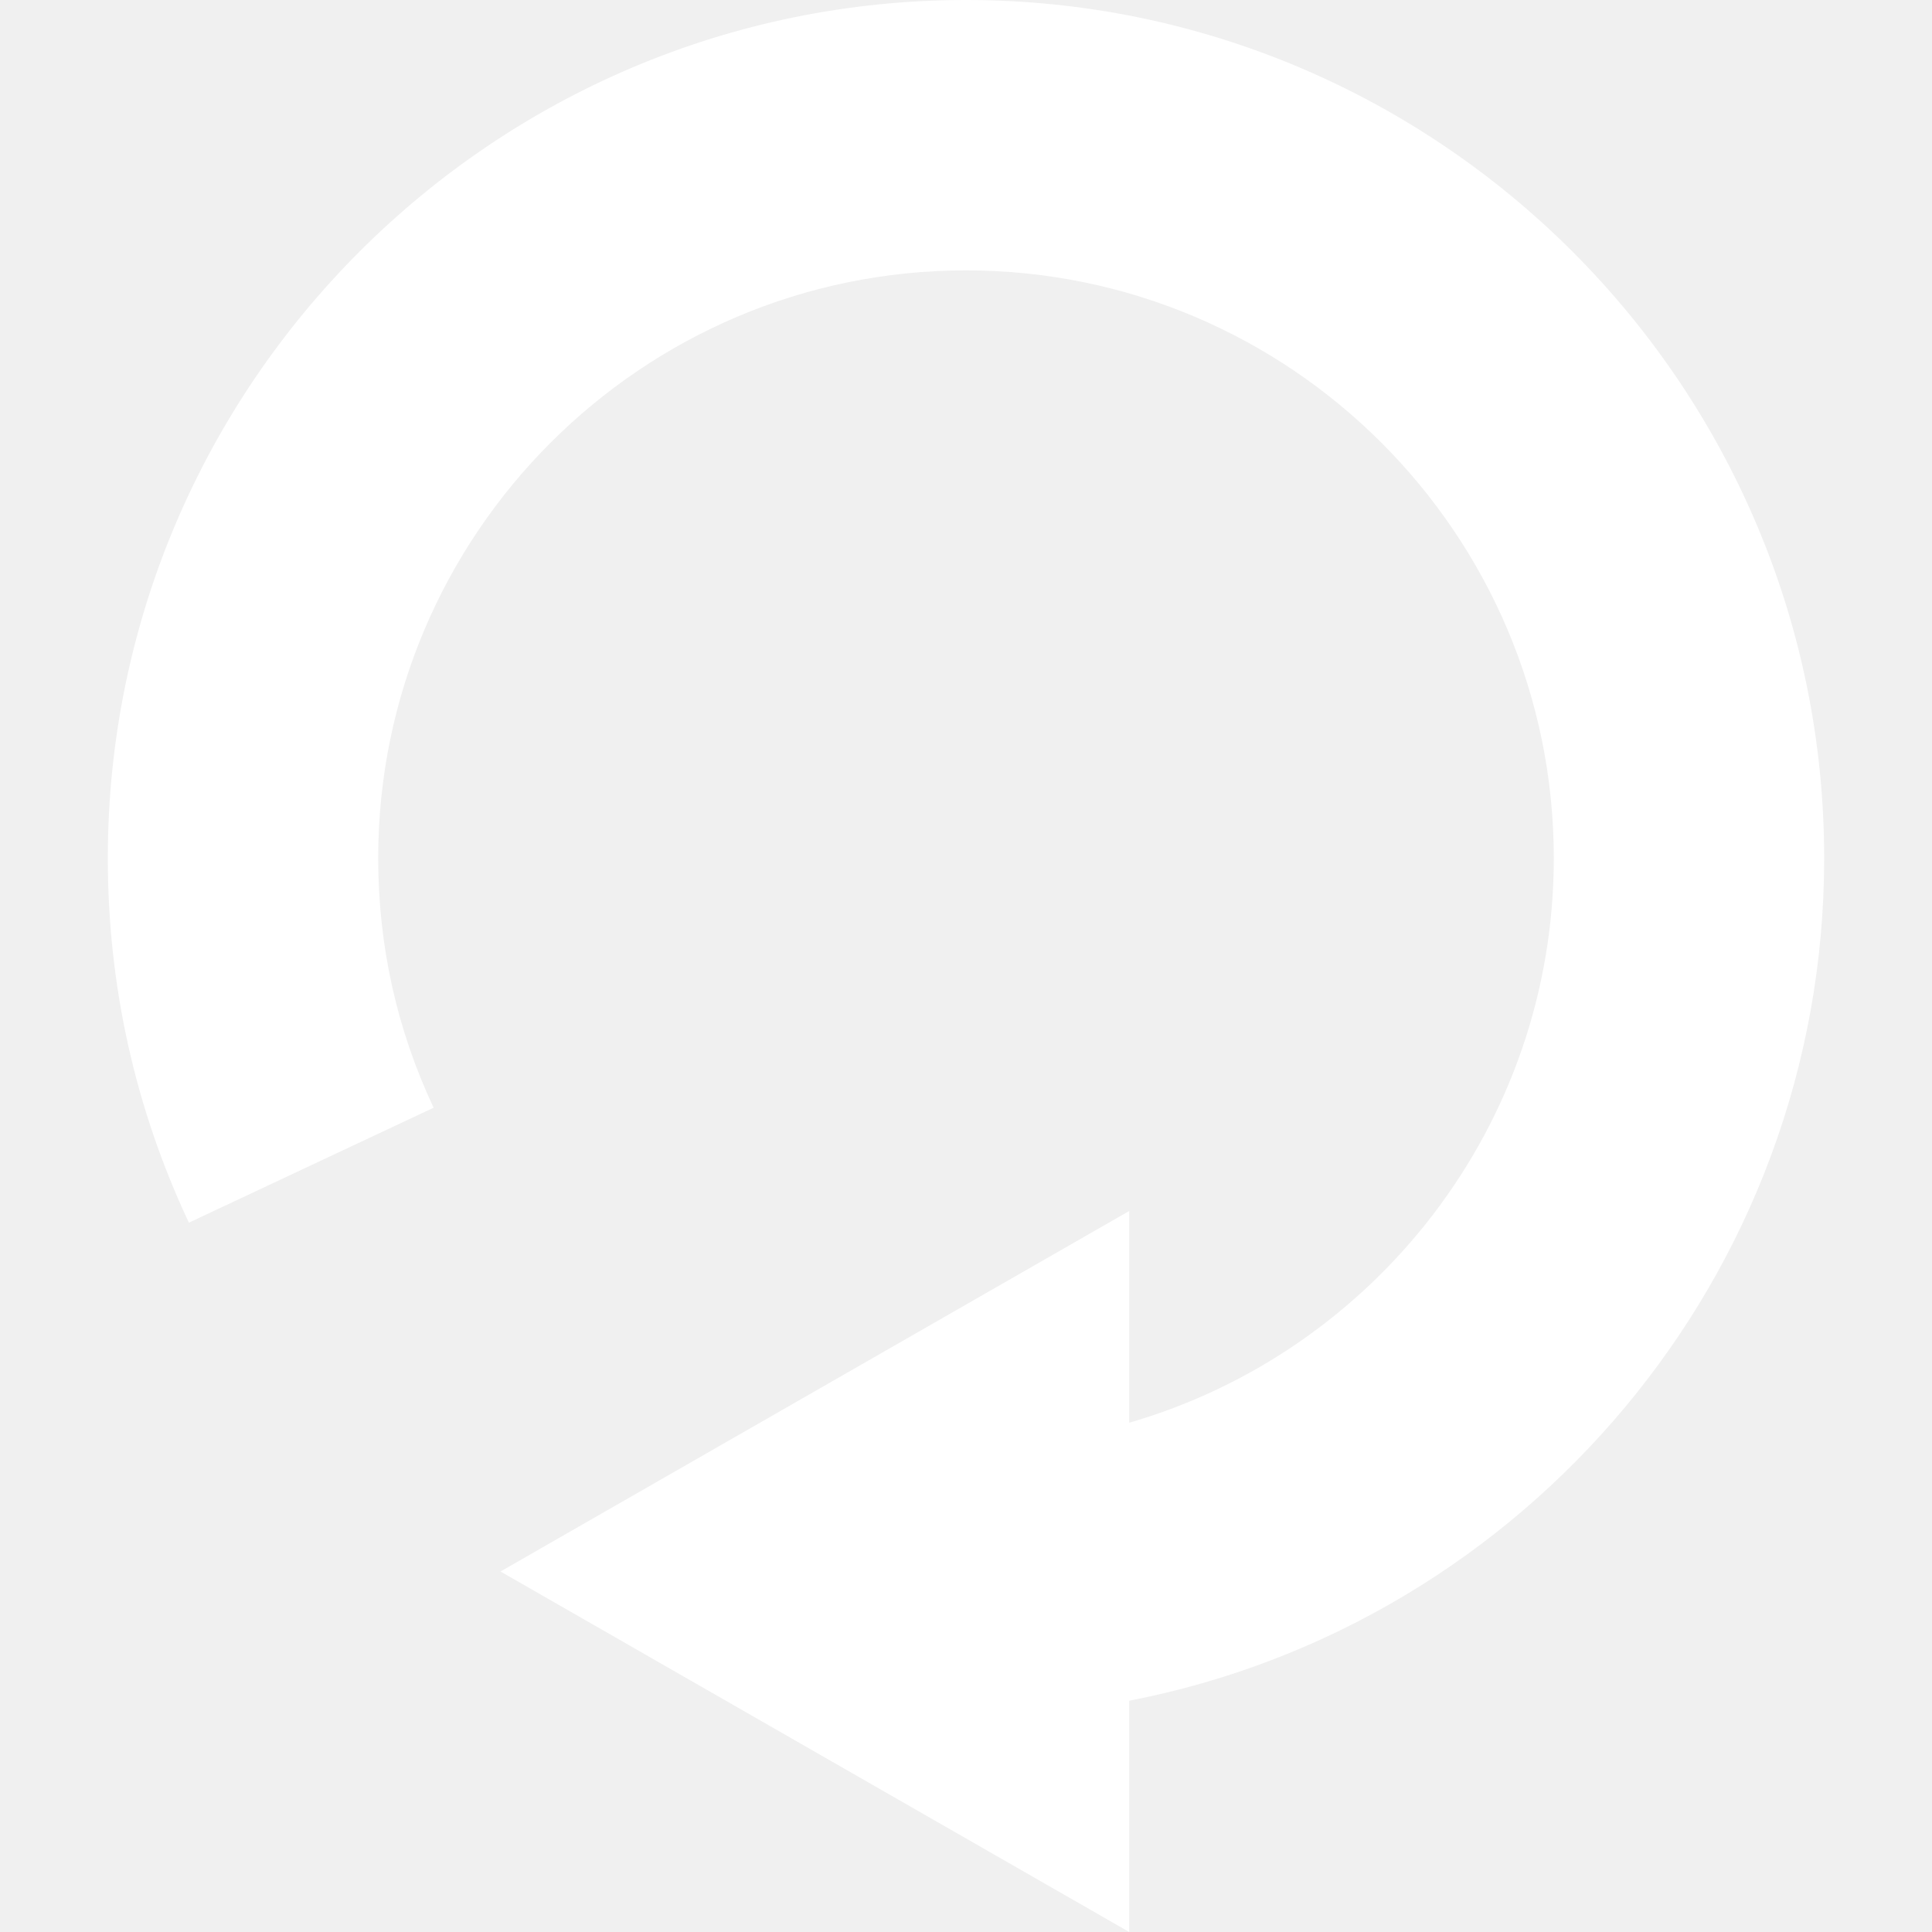
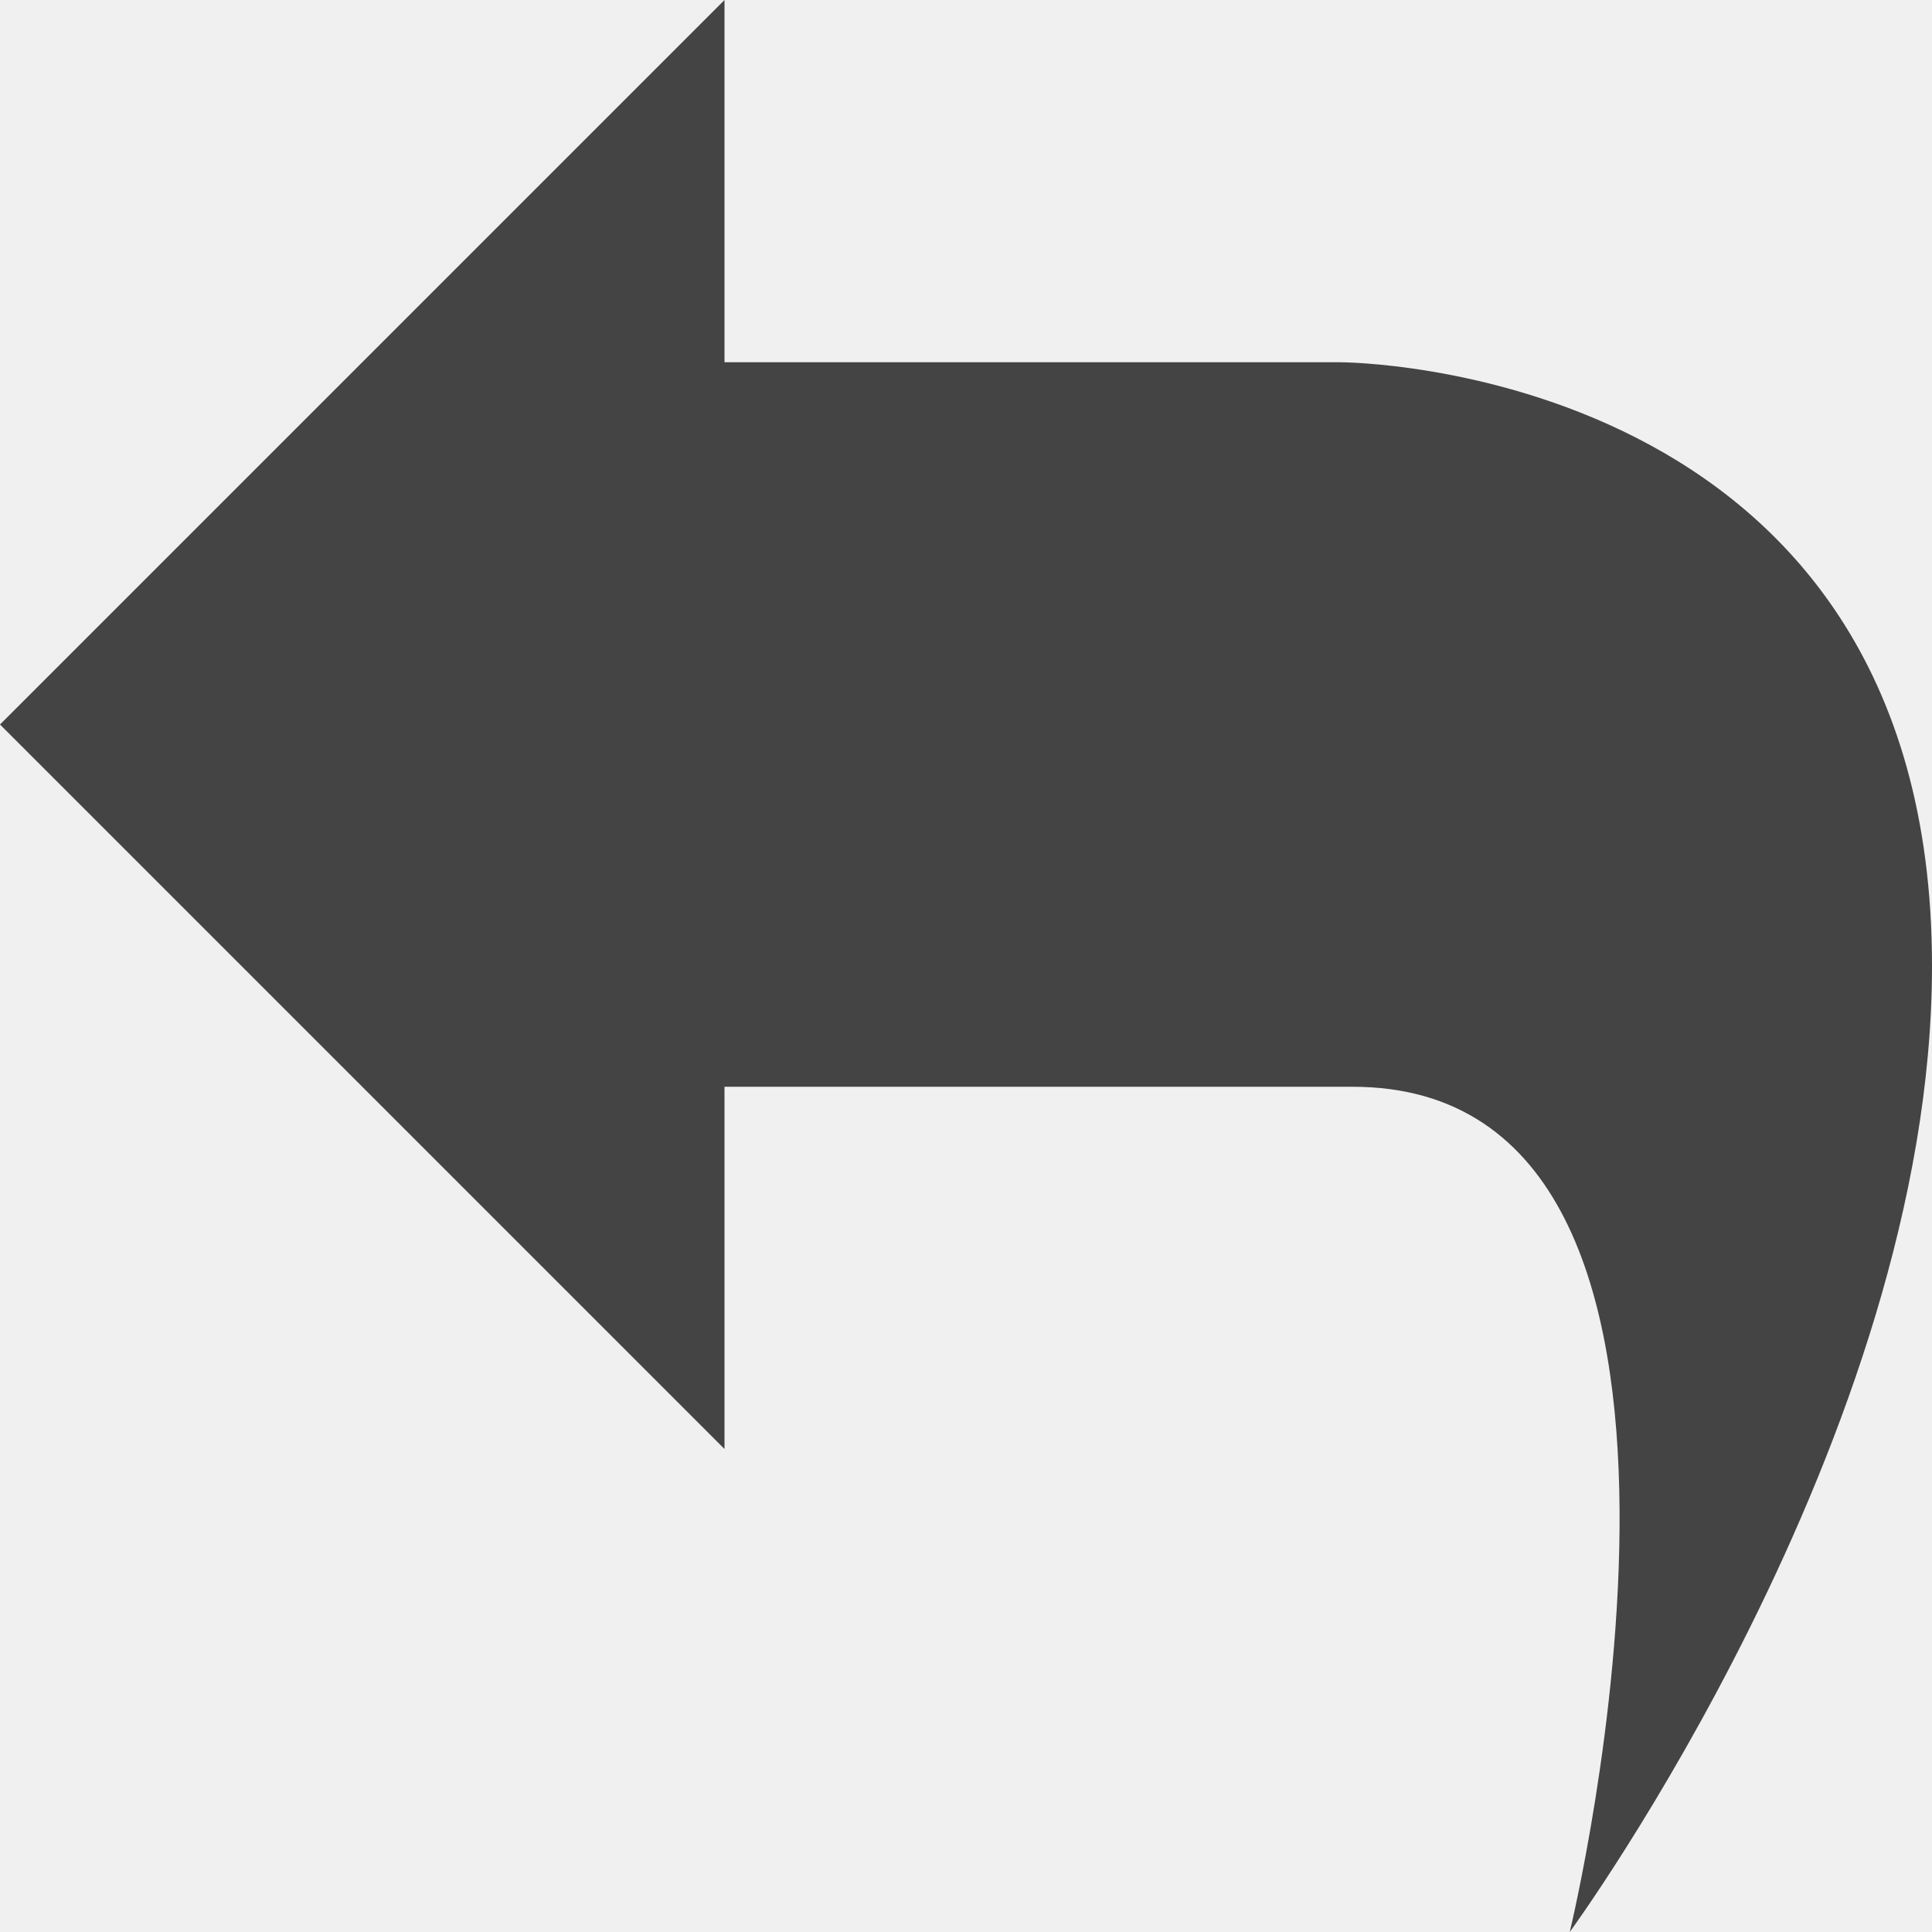
- <svg xmlns="http://www.w3.org/2000/svg" version="1.1" id="Capa_1" x="0px" y="0px" viewBox="0 0 214.367 214.367" style="enable-background:new 0 0 214.367 214.367;" xml:space="preserve" width="512px" height="512px">
-   <path d="M202.403,95.22c0,46.312-33.237,85.002-77.109,93.484v25.663l-69.76-40l69.76-40v23.494  c27.176-7.87,47.109-32.964,47.109-62.642c0-35.962-29.258-65.22-65.22-65.22s-65.22,29.258-65.22,65.22  c0,9.686,2.068,19.001,6.148,27.688l-27.154,12.754c-5.968-12.707-8.994-26.313-8.994-40.441C11.964,42.716,54.68,0,107.184,0  S202.403,42.716,202.403,95.22z" fill="#FFFFFF" />
-   <g>
- </g>
-   <g>
- </g>
-   <g>
- </g>
-   <g>
- </g>
-   <g>
- </g>
-   <g>
- </g>
-   <g>
- </g>
-   <g>
- </g>
-   <g>
- </g>
-   <g>
- </g>
-   <g>
- </g>
-   <g>
- </g>
-   <g>
- </g>
-   <g>
- </g>
-   <g>
- </g>
+ <svg xmlns="http://www.w3.org/2000/svg" version="1.1" width="16" height="16" viewBox="0 0 16 16">
+   <path fill="#444444" d="M16 8c0-5-4.9-5-4.9-5h-5.1v-3l-6 6 6 6v-3h5.2c3.5 0 1.8 7 1.8 7s3-4.1 3-8z" />
</svg>
